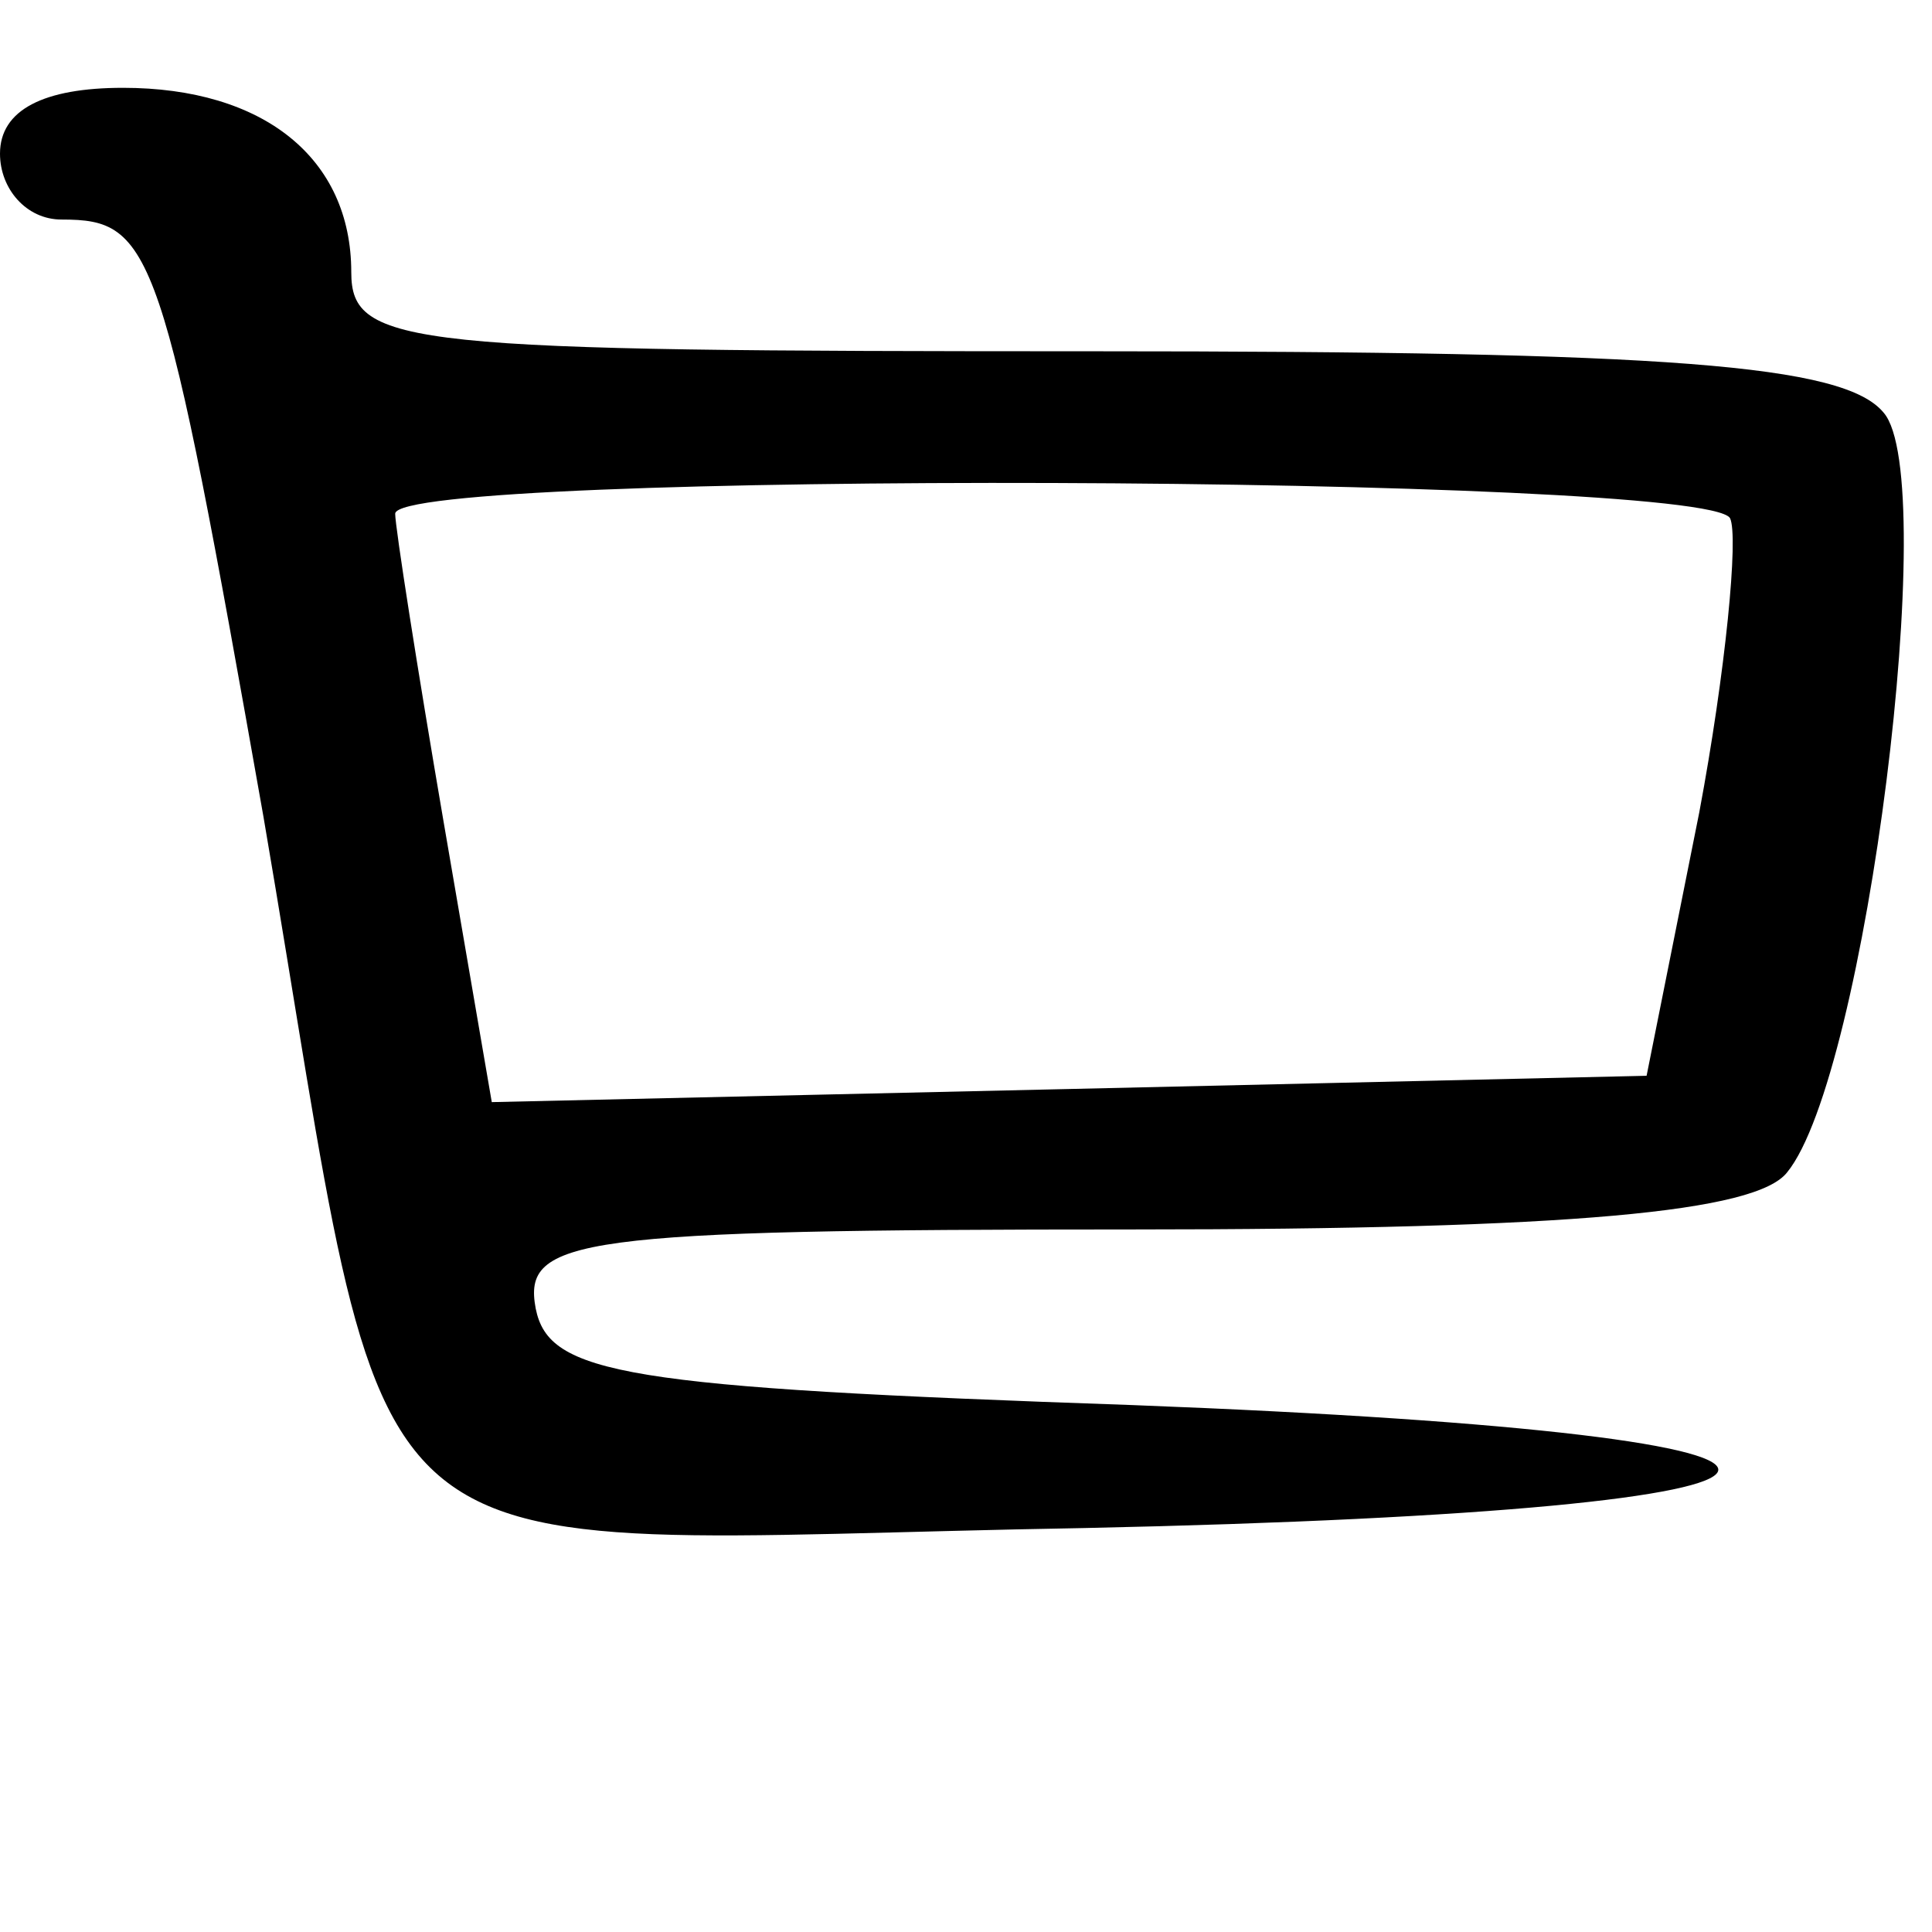
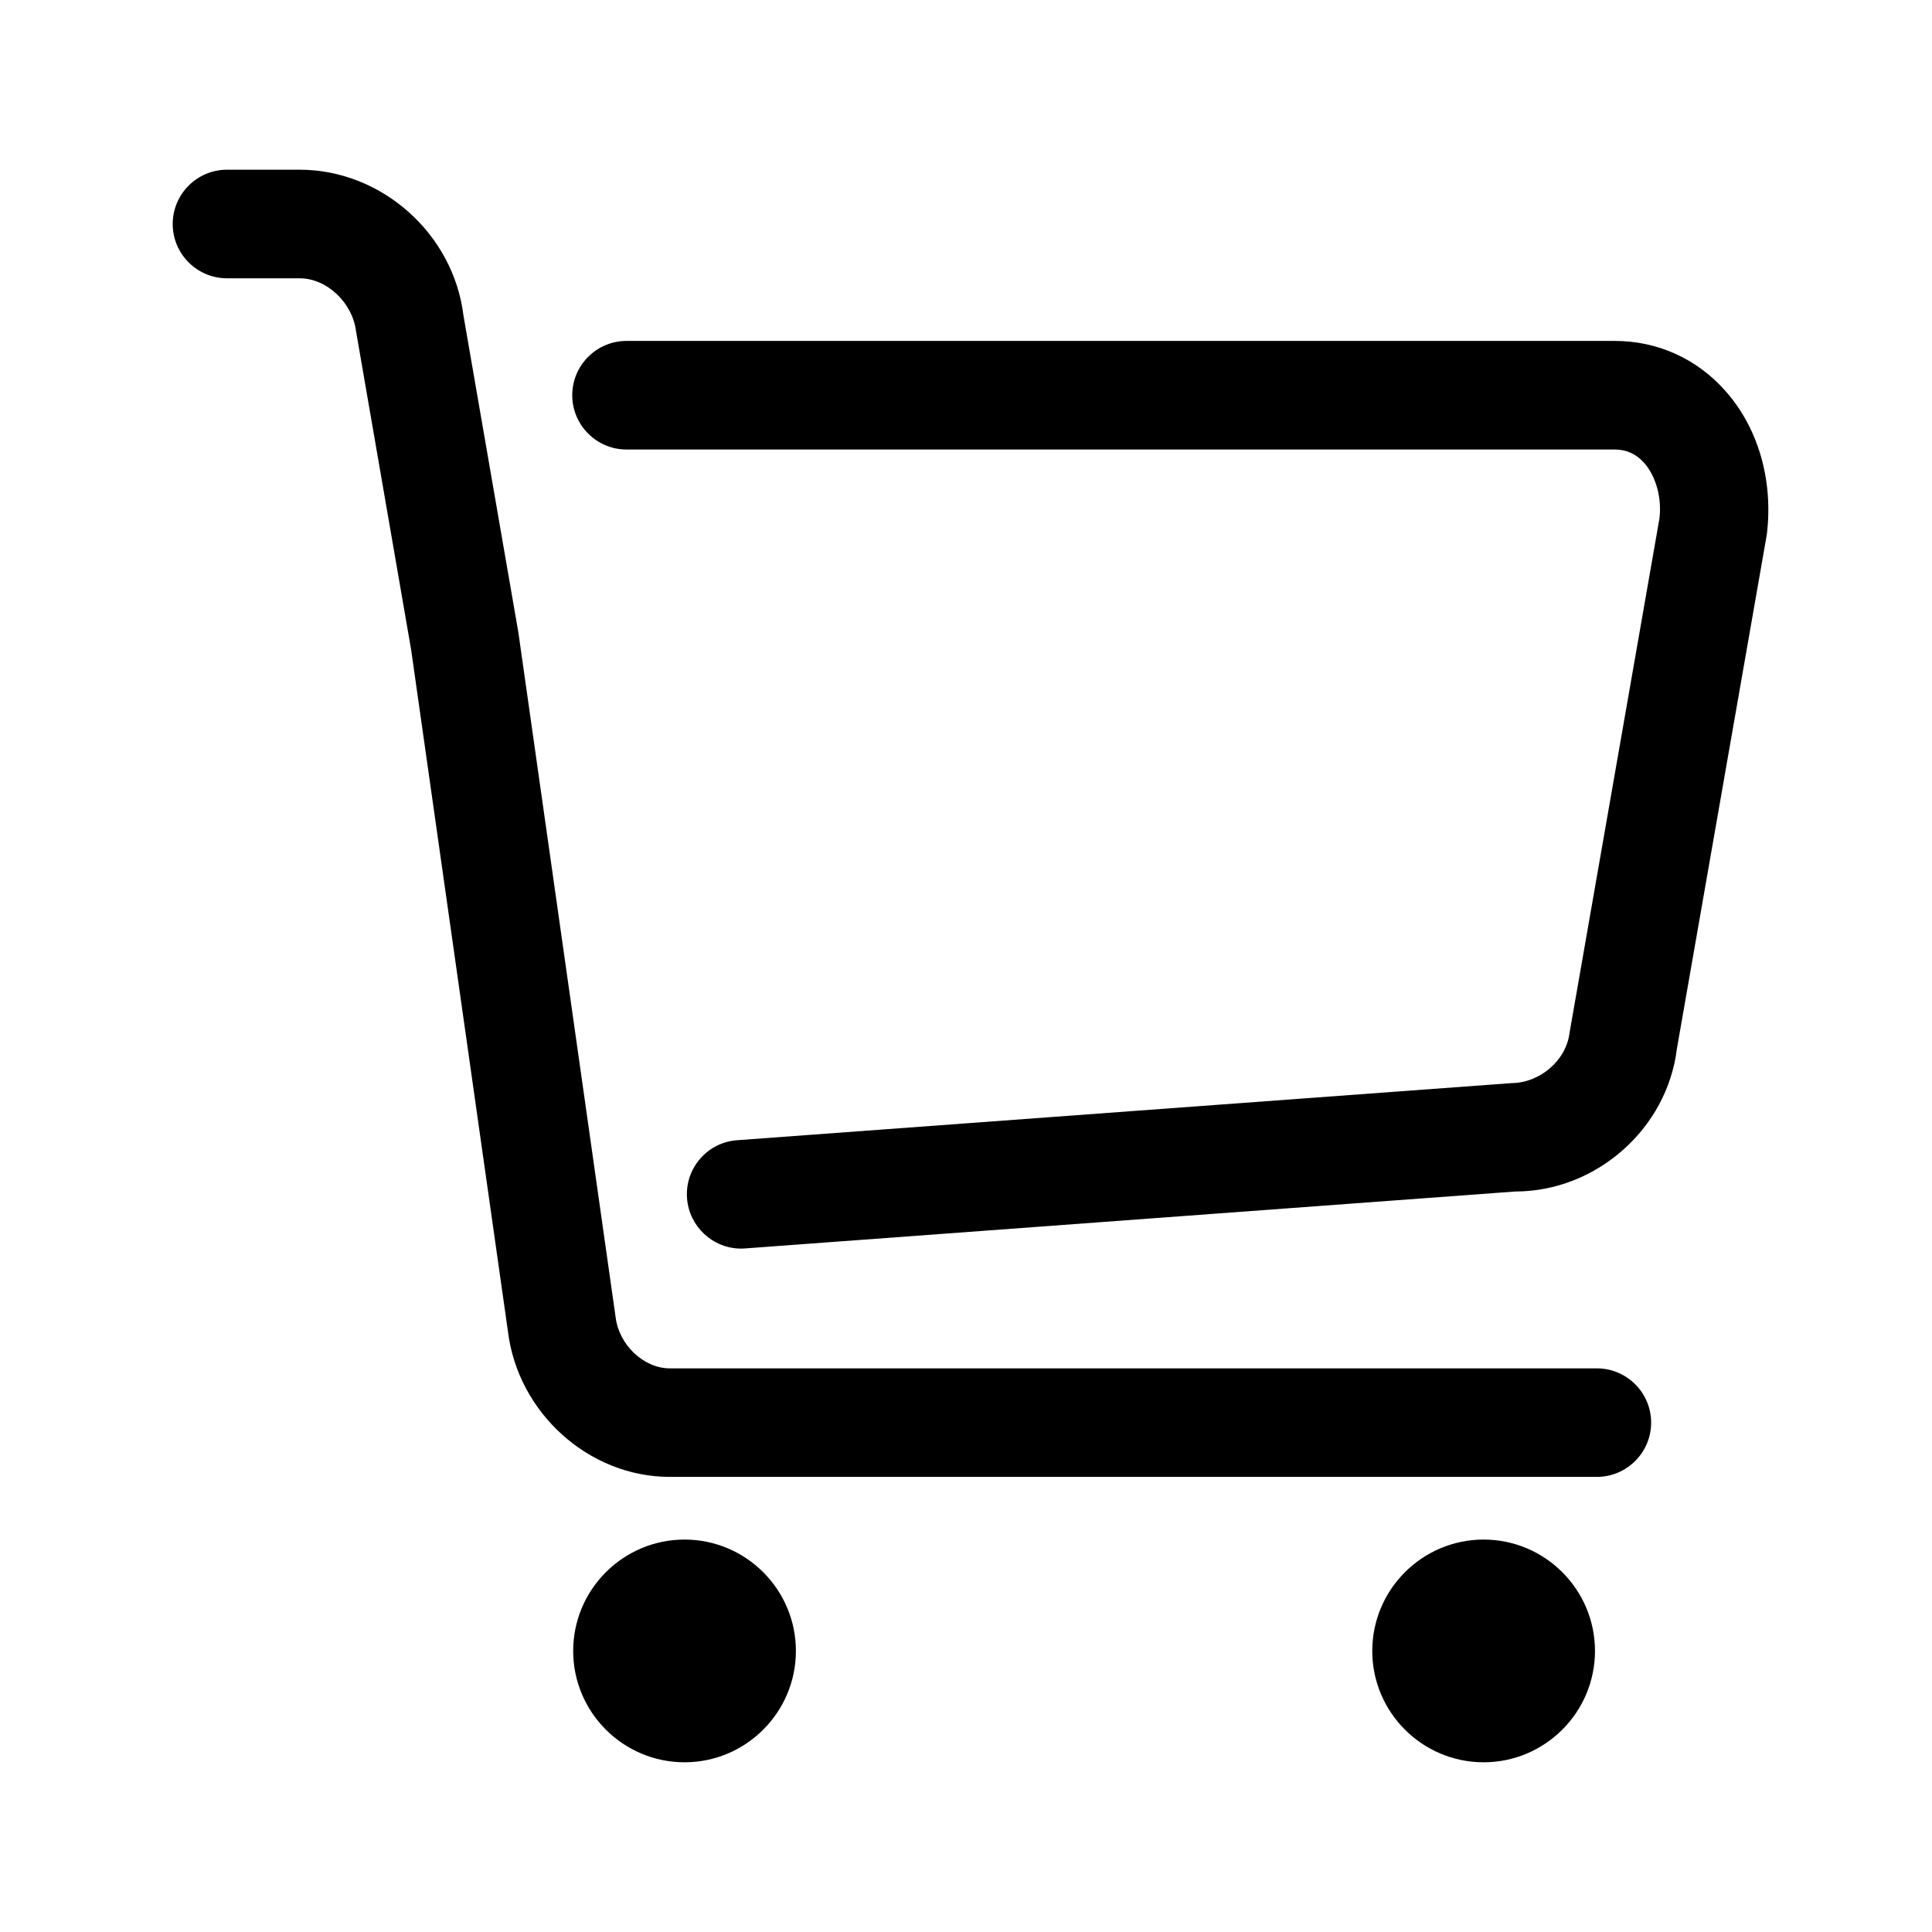
- <svg xmlns="http://www.w3.org/2000/svg" version="1.0" width="44pt" height="44pt" viewBox="0 0 44 44" preserveAspectRatio="xMidYMid meet">
-   <g transform="translate(0,44) scale(0.1,-0.1)" fill="#000000" stroke="none">
-     <path d="M0 405 c0 -8 6 -15 14 -15 21 0 23 -6 46 -136 31 -181 13 -165 187 -162 187 4 194 21 11 28 -116 4 -133 7 -136 22 -3 16 9 18 136 18 100 0 142 4 149 13 18 22 35 158 22 173 -9 11 -49 14 -180 14 -156 0 -169 1 -169 18 0 26 -20 42 -52 42 -18 0 -28 -5 -28 -15z m394 -83 c2 -4 -1 -35 -7 -67 l-12 -60 -131 -3 -132 -3 -11 64 c-6 35 -11 67 -11 70 0 10 298 9 304 -1z" />
-   </g>
+ <svg xmlns="http://www.w3.org/2000/svg" t="1615466713526" class="icon" viewBox="0 0 1024 1024" version="1.1" p-id="9890" width="32" height="32">
+   <defs>
+     <style type="text/css" />
+   </defs>
+   <path d="M846.359 725.259l-491.371 0c-13.794 0-26.936-12.445-28.706-27.183l-51.509-362.723-29.127-168.118c-5.295-43.371-43.4-77.285-86.786-77.285l-38.541 0c-15.869 0-28.778 12.91-28.778 28.778s12.91 28.778 28.778 28.778l38.541 0c14.303 0 27.967 12.852 29.852 28.054l29.185 168.727 51.306 361.272c5.251 43.313 42.922 77.227 85.785 77.227l491.371 0c15.869 0 28.778-12.91 28.778-28.778C875.139 738.168 862.229 725.259 846.359 725.259z" p-id="9891" />
+   <path d="M914.564 207.27c-15.144-17.145-36.002-26.574-58.689-26.574L332.084 180.695c-15.869 0-28.778 12.91-28.778 28.778s12.91 28.778 28.778 28.778l523.791 0c6.18 0 11.43 2.408 15.607 7.137 6.208 7.021 9.37 18.538 8.065 29.359l-47.665 272.731c-1.769 14.534-15.637 26.516-30.897 26.603l-410.285 30.258c-7.658 0.552-14.621 4.033-19.64 9.864-5.034 5.802-7.484 13.229-6.92 20.888 1.088 14.97 13.679 26.69 28.663 26.69 0.682 0 1.407-0.029 2.118-0.087l408.154-30.171c42.936 0 80.534-33.218 85.698-75.602l47.694-272.731C939.919 254.586 931.941 226.881 914.564 207.27z" p-id="9892" />
+   <path d="M362.821 934.049c32.536 0 59.022-26.487 59.022-59.008 0-32.55-26.487-59.038-59.022-59.038s-59.022 26.487-59.022 59.038C303.798 907.563 330.285 934.049 362.821 934.049z" p-id="9893" />
+   <path d="M786.365 934.049c32.522 0 59.008-26.487 59.008-59.008 0-32.55-26.487-59.038-59.008-59.038-32.55 0-59.037 26.487-59.037 59.038C727.328 907.563 753.814 934.049 786.365 934.049z" p-id="9894" />
</svg>
